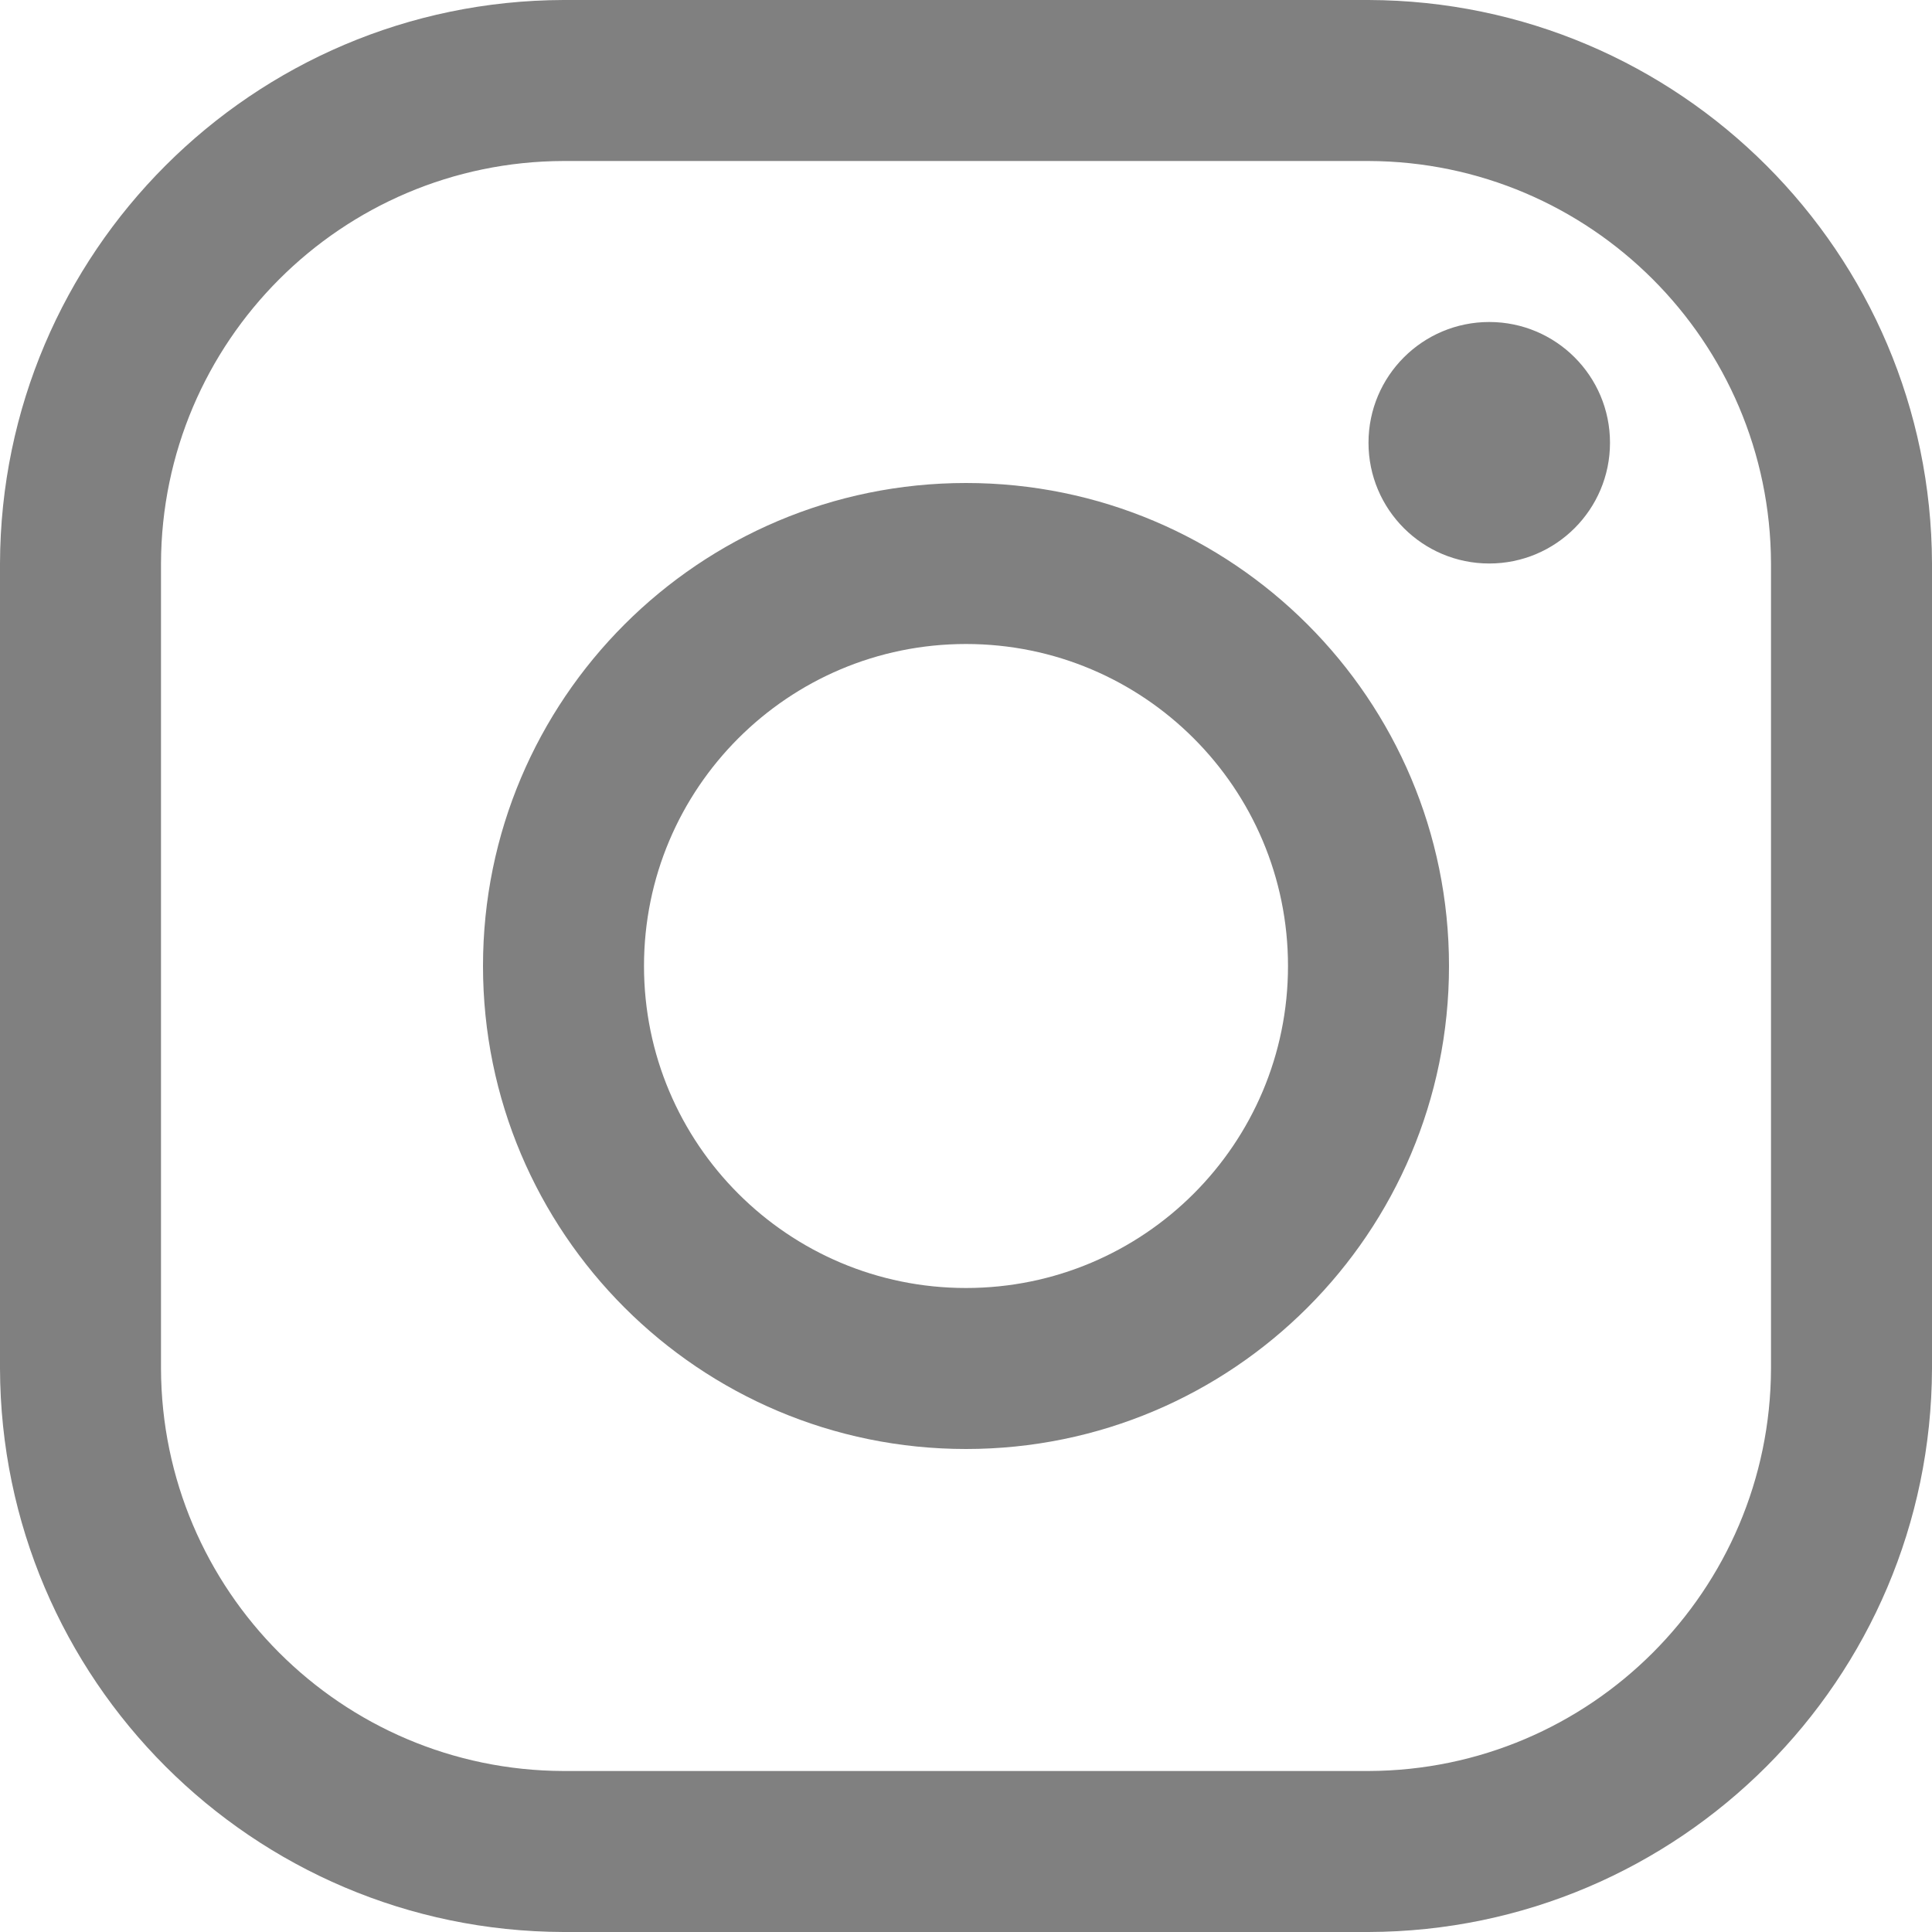
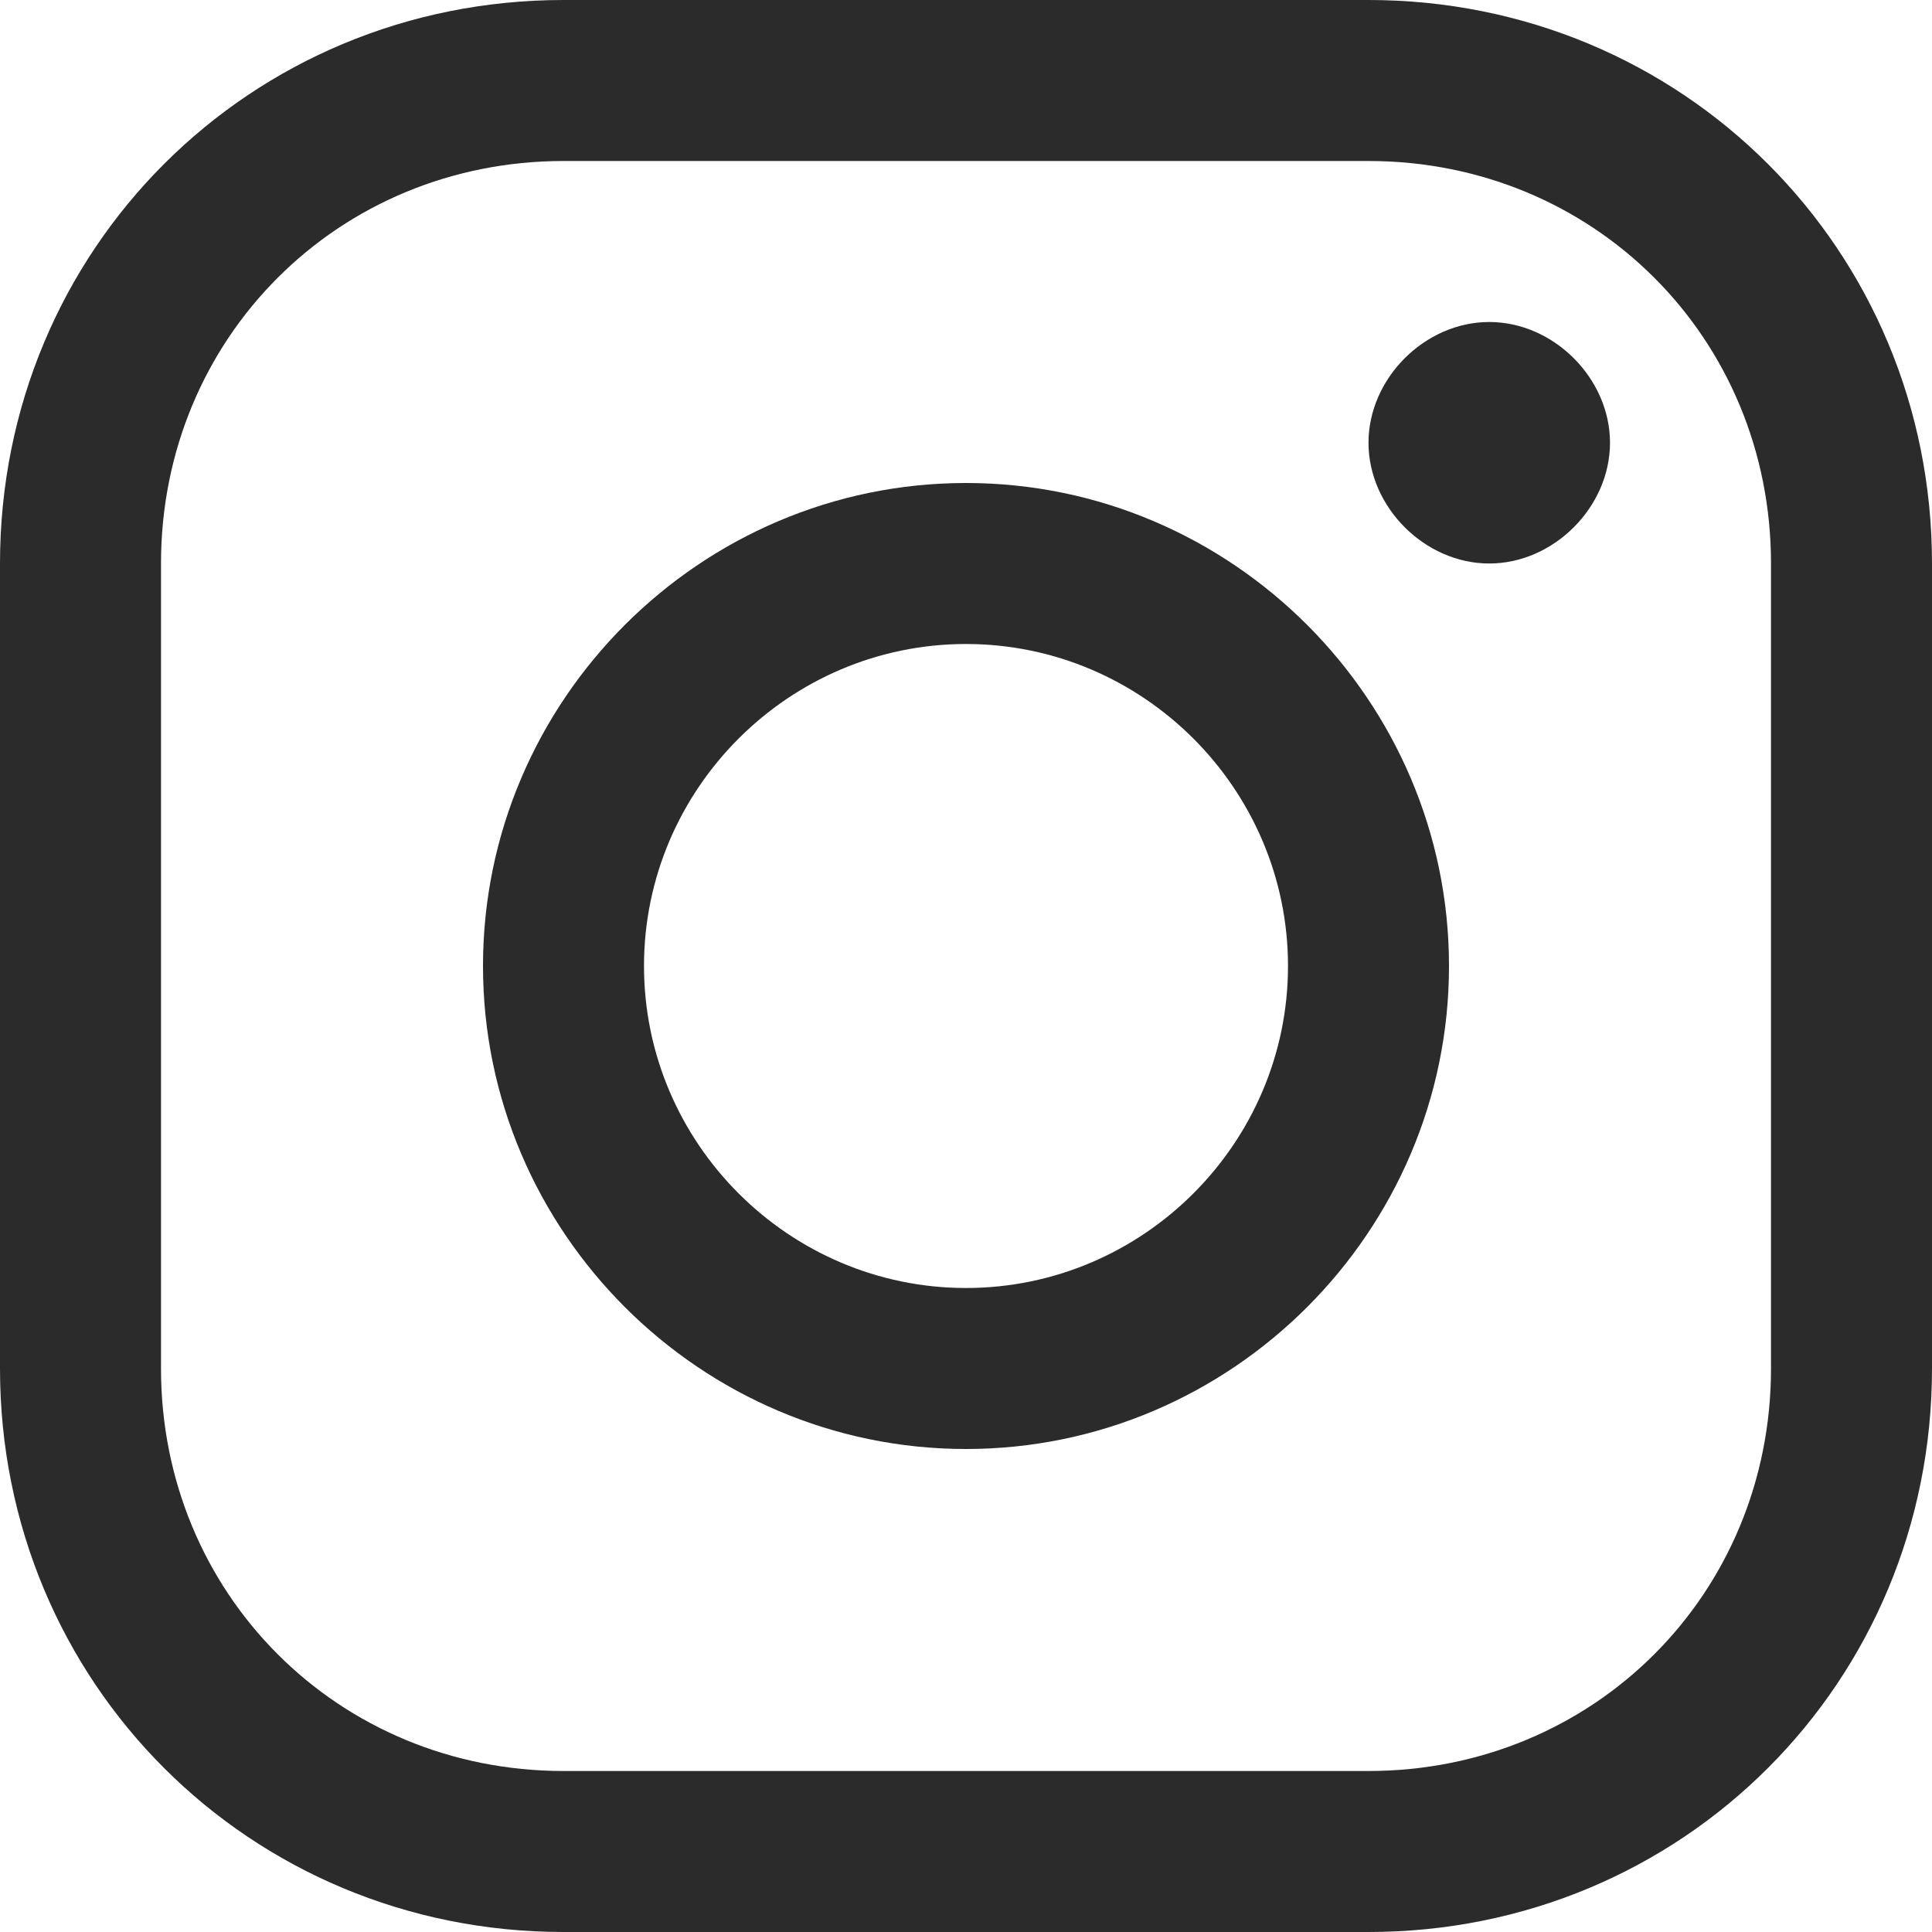
- <svg xmlns="http://www.w3.org/2000/svg" viewBox="0 0 24 24">
-   <defs>
-     <style>.a{fill:gray;}</style>
-   </defs>
+ <svg xmlns="http://www.w3.org/2000/svg" version="1.1" id="Layer_1" x="0px" y="0px" viewBox="0 0 24 24" style="enable-background:new 0 0 24 24;" xml:space="preserve">
+   <style type="text/css">
+ 	.st0{fill:#2B2B2B;}
+ </style>
  <g transform="translate(-64 -64)">
-     <path class="a" d="M81,66a5.015,5.015,0,0,1,5,5V81a5.015,5.015,0,0,1-5,5H71a5.015,5.015,0,0,1-5-5V71a5.015,5.015,0,0,1,5-5H81m0-2H71a7.021,7.021,0,0,0-7,7V81a7.021,7.021,0,0,0,7,7H81a7.021,7.021,0,0,0,7-7V71A7.021,7.021,0,0,0,81,64Z" />
-     <path class="a" d="M172.5,131a1.5,1.5,0,1,1,1.5-1.5A1.5,1.5,0,0,1,172.5,131Zm-6.5,1a4,4,0,1,1-4,4,4,4,0,0,1,4-4m0-2a6,6,0,1,0,6,6A6,6,0,0,0,166,130Z" transform="translate(-90 -60)" />
+     <path class="st0" d="M81,66c2.8,0,5,2.2,5,5v10c0,2.8-2.2,5-5,5H71c-2.8,0-5-2.2-5-5V71c0-2.8,2.2-5,5-5H81 M81,64H71   c-3.9,0-7,3.1-7,7v10c0,3.9,3.1,7,7,7h10c3.9,0,7-3.1,7-7V71C88,67.1,84.9,64,81,64z" />
+     <path class="st0" d="M82.5,71c-0.8,0-1.5-0.7-1.5-1.5s0.7-1.5,1.5-1.5s1.5,0.7,1.5,1.5S83.3,71,82.5,71z M76,72c2.2,0,4,1.8,4,4   s-1.8,4-4,4s-4-1.8-4-4S73.8,72,76,72 M76,70c-3.3,0-6,2.7-6,6s2.7,6,6,6s6-2.7,6-6S79.3,70,76,70z" />
  </g>
</svg>
